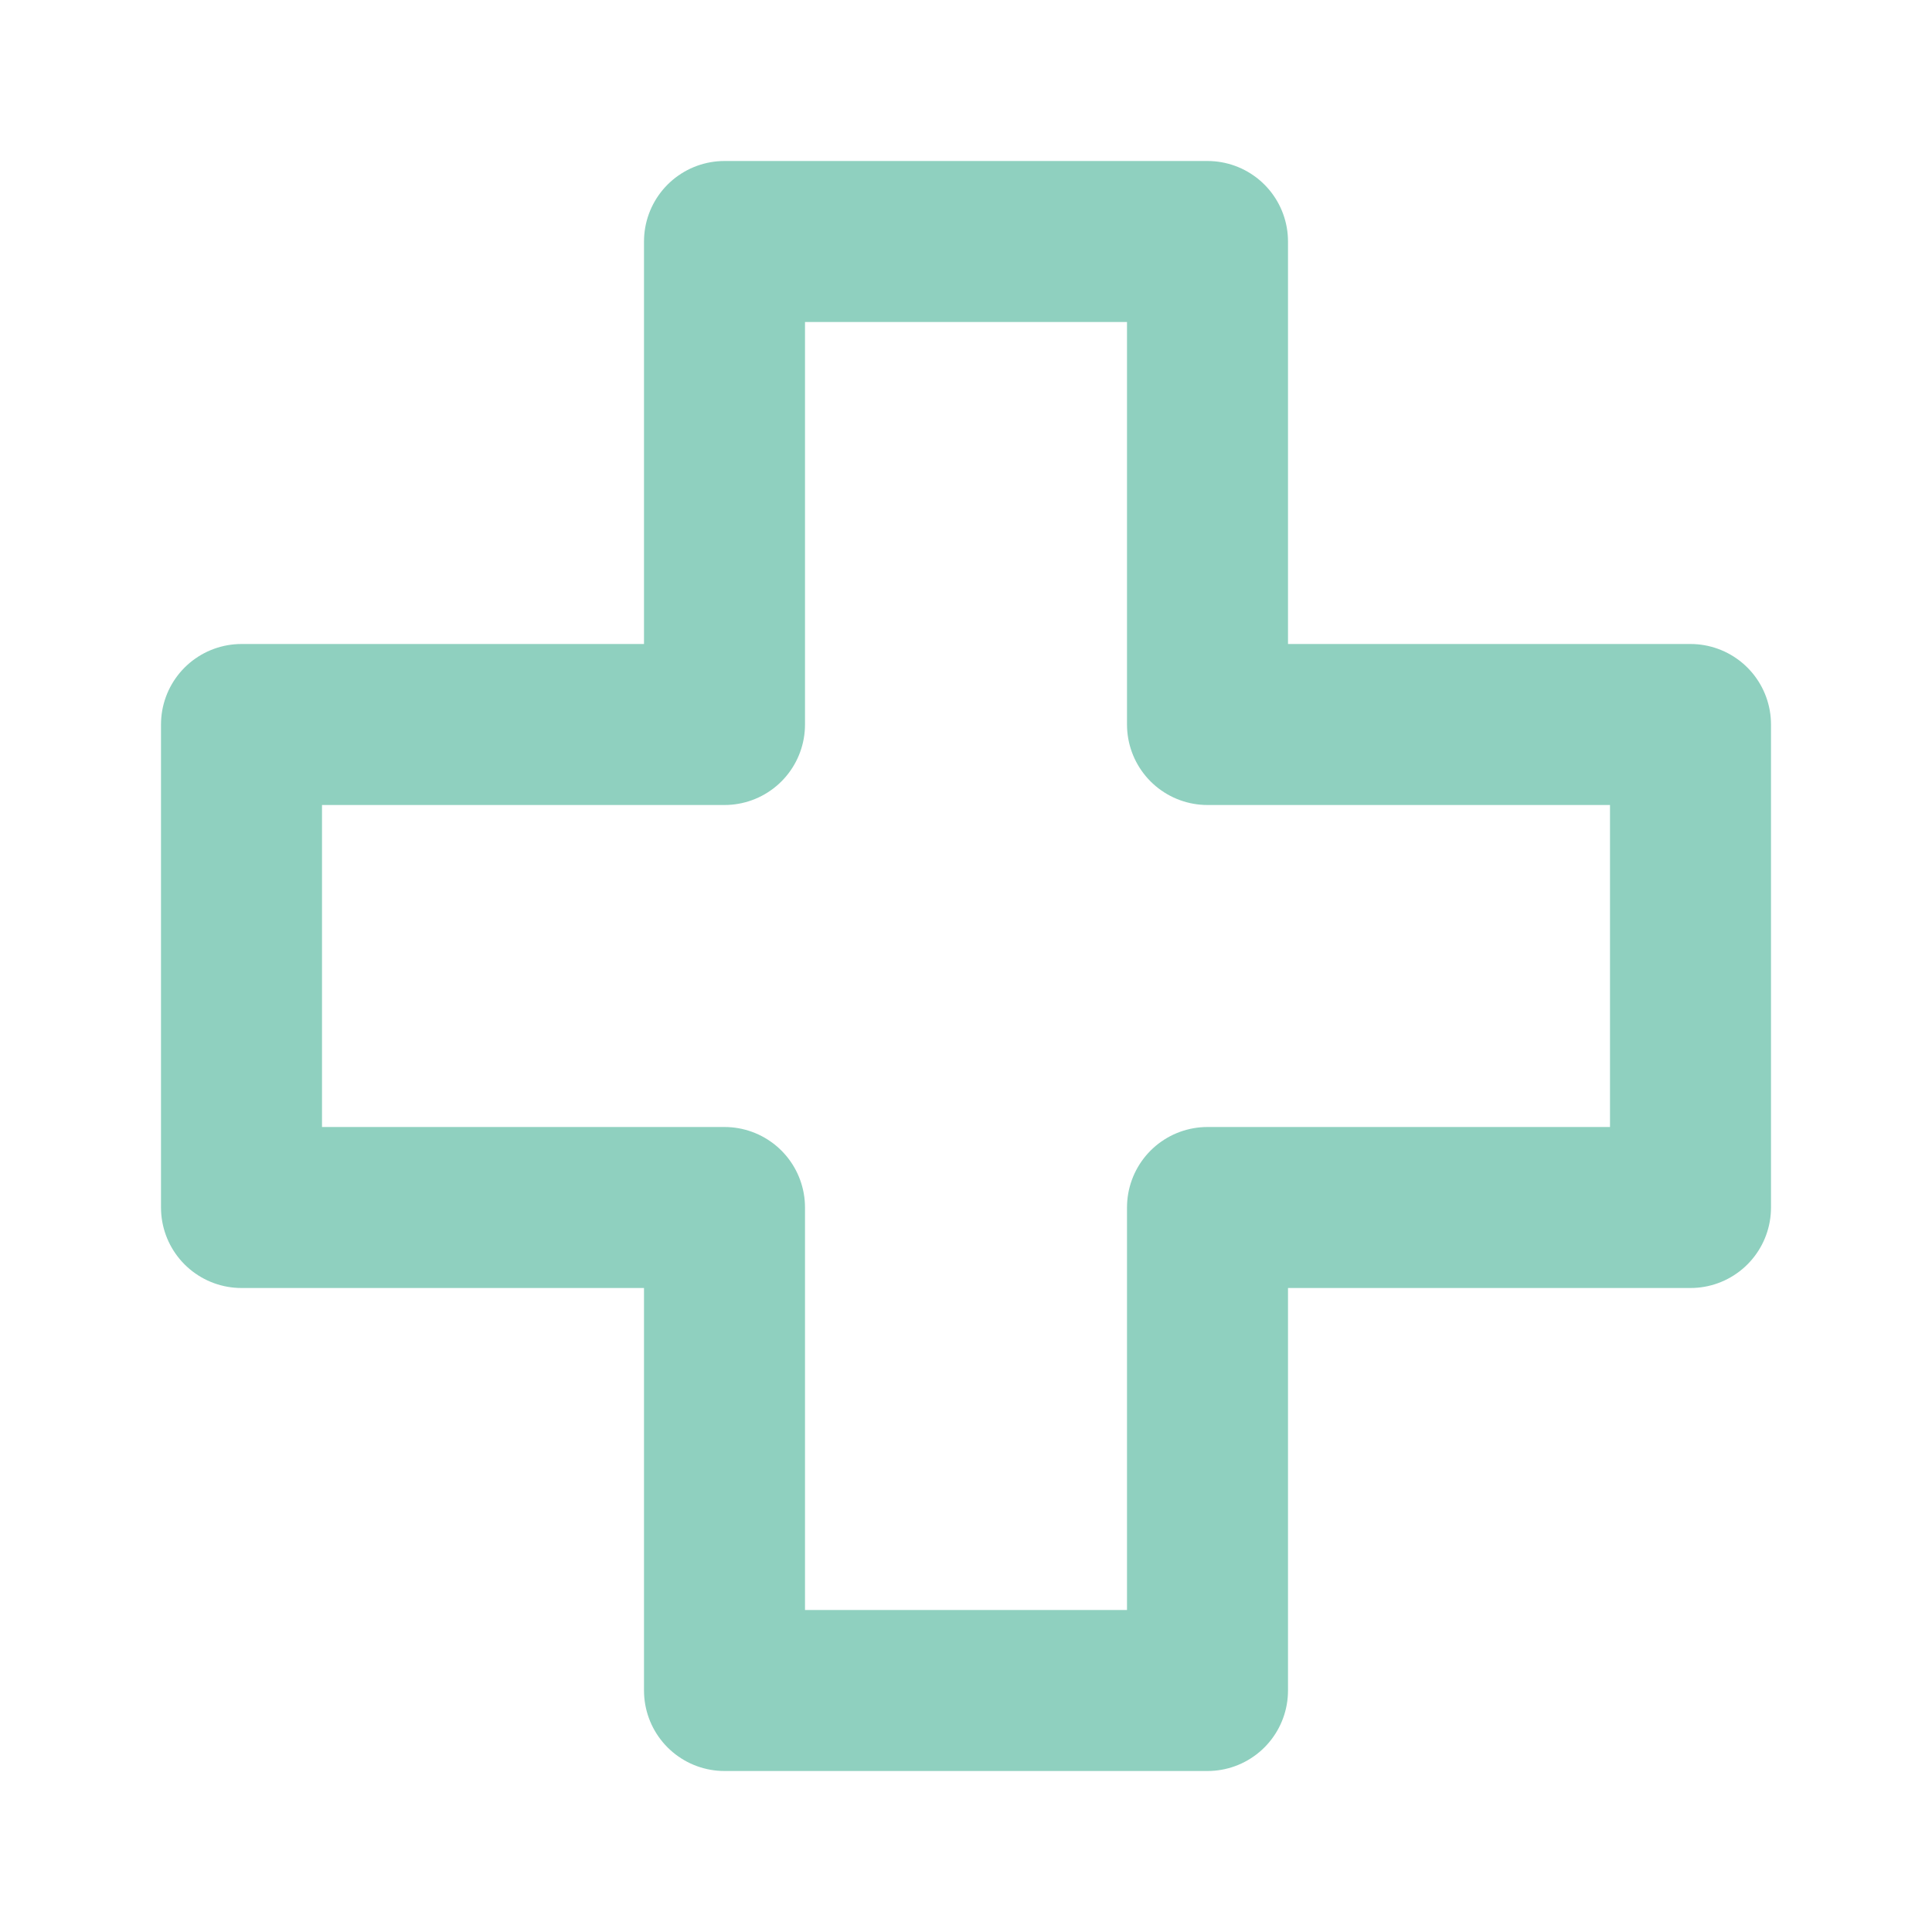
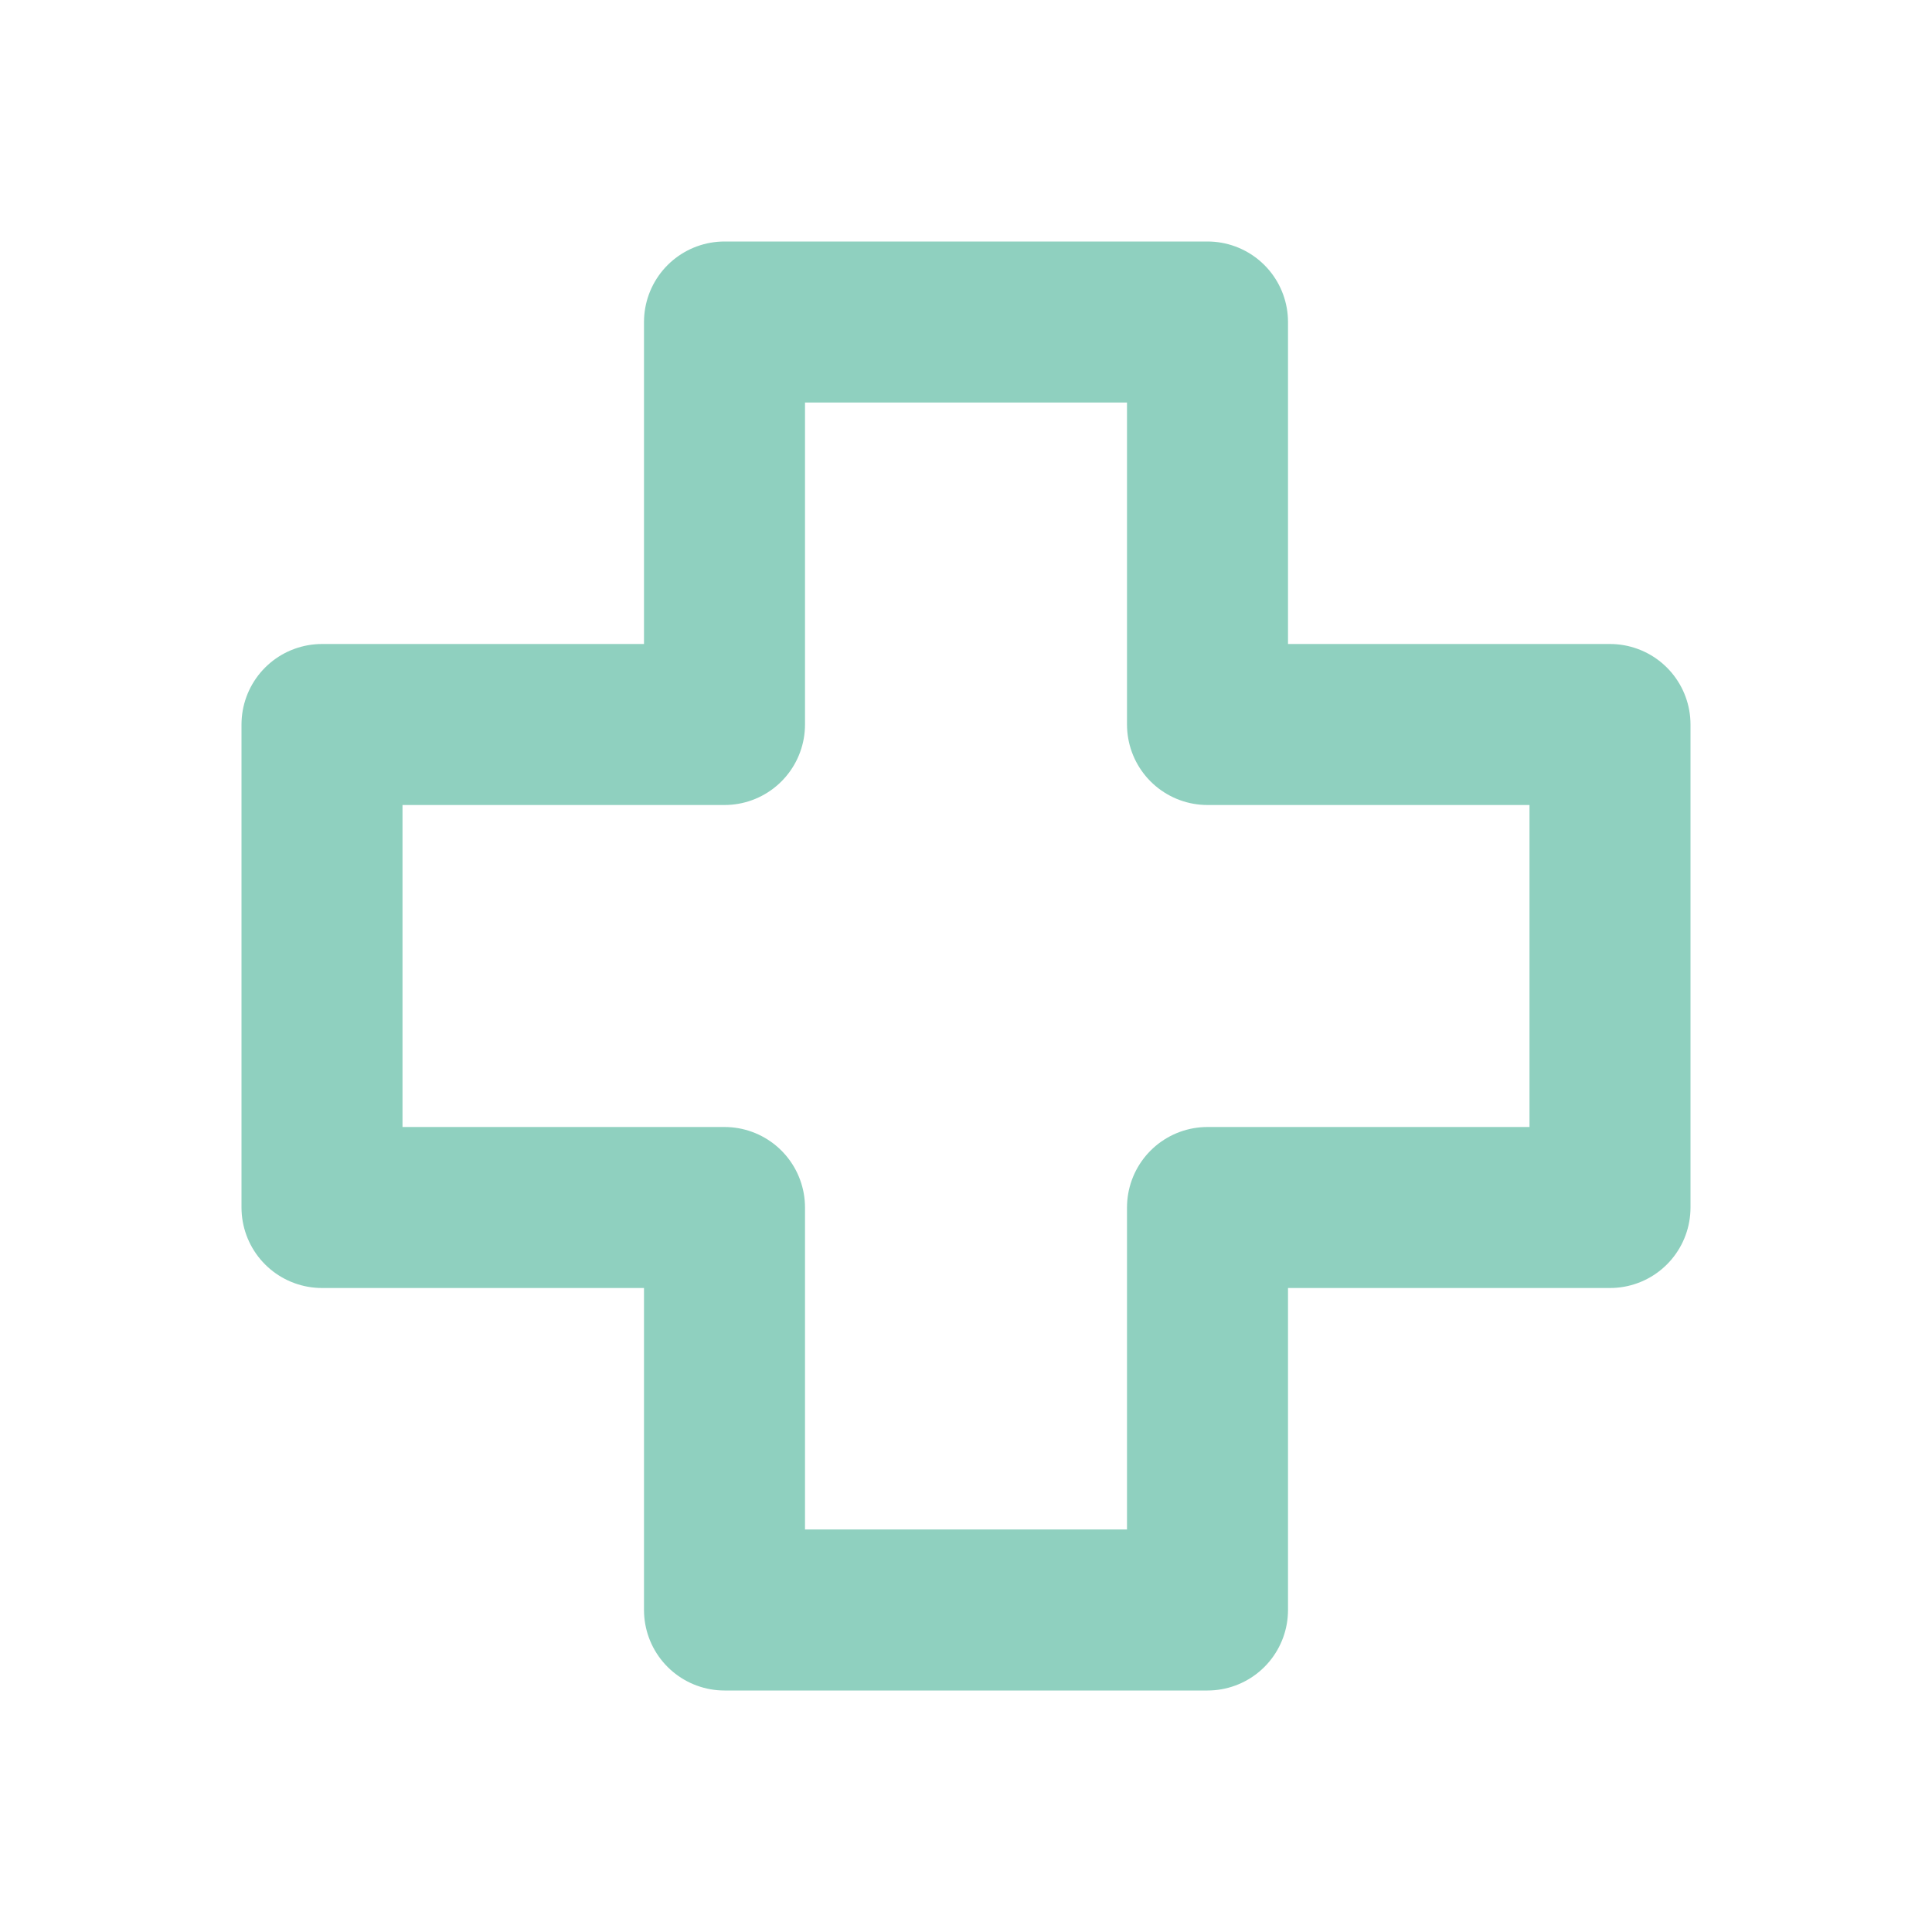
- <svg xmlns="http://www.w3.org/2000/svg" viewBox="0 0 24 24" width="24" height="24" fill="none" stroke="#8fd0bf" stroke-width="2" stroke-linecap="round" stroke-linejoin="round">
-   <path d="M9 3 H15 V9 H21 V15 H15 V21 H9 V15 H3 V9 H9 Z" />
+ <svg xmlns="http://www.w3.org/2000/svg" fill="none" stroke="#8fd0bf" viewBox="0 0 24 24" width="24" height="24" stroke-width="2" stroke-linecap="round" stroke-linejoin="round">
+   <path d="M9 4h6v5h5v6h-5v5H9v-5H4V9h5Z" />
</svg>
